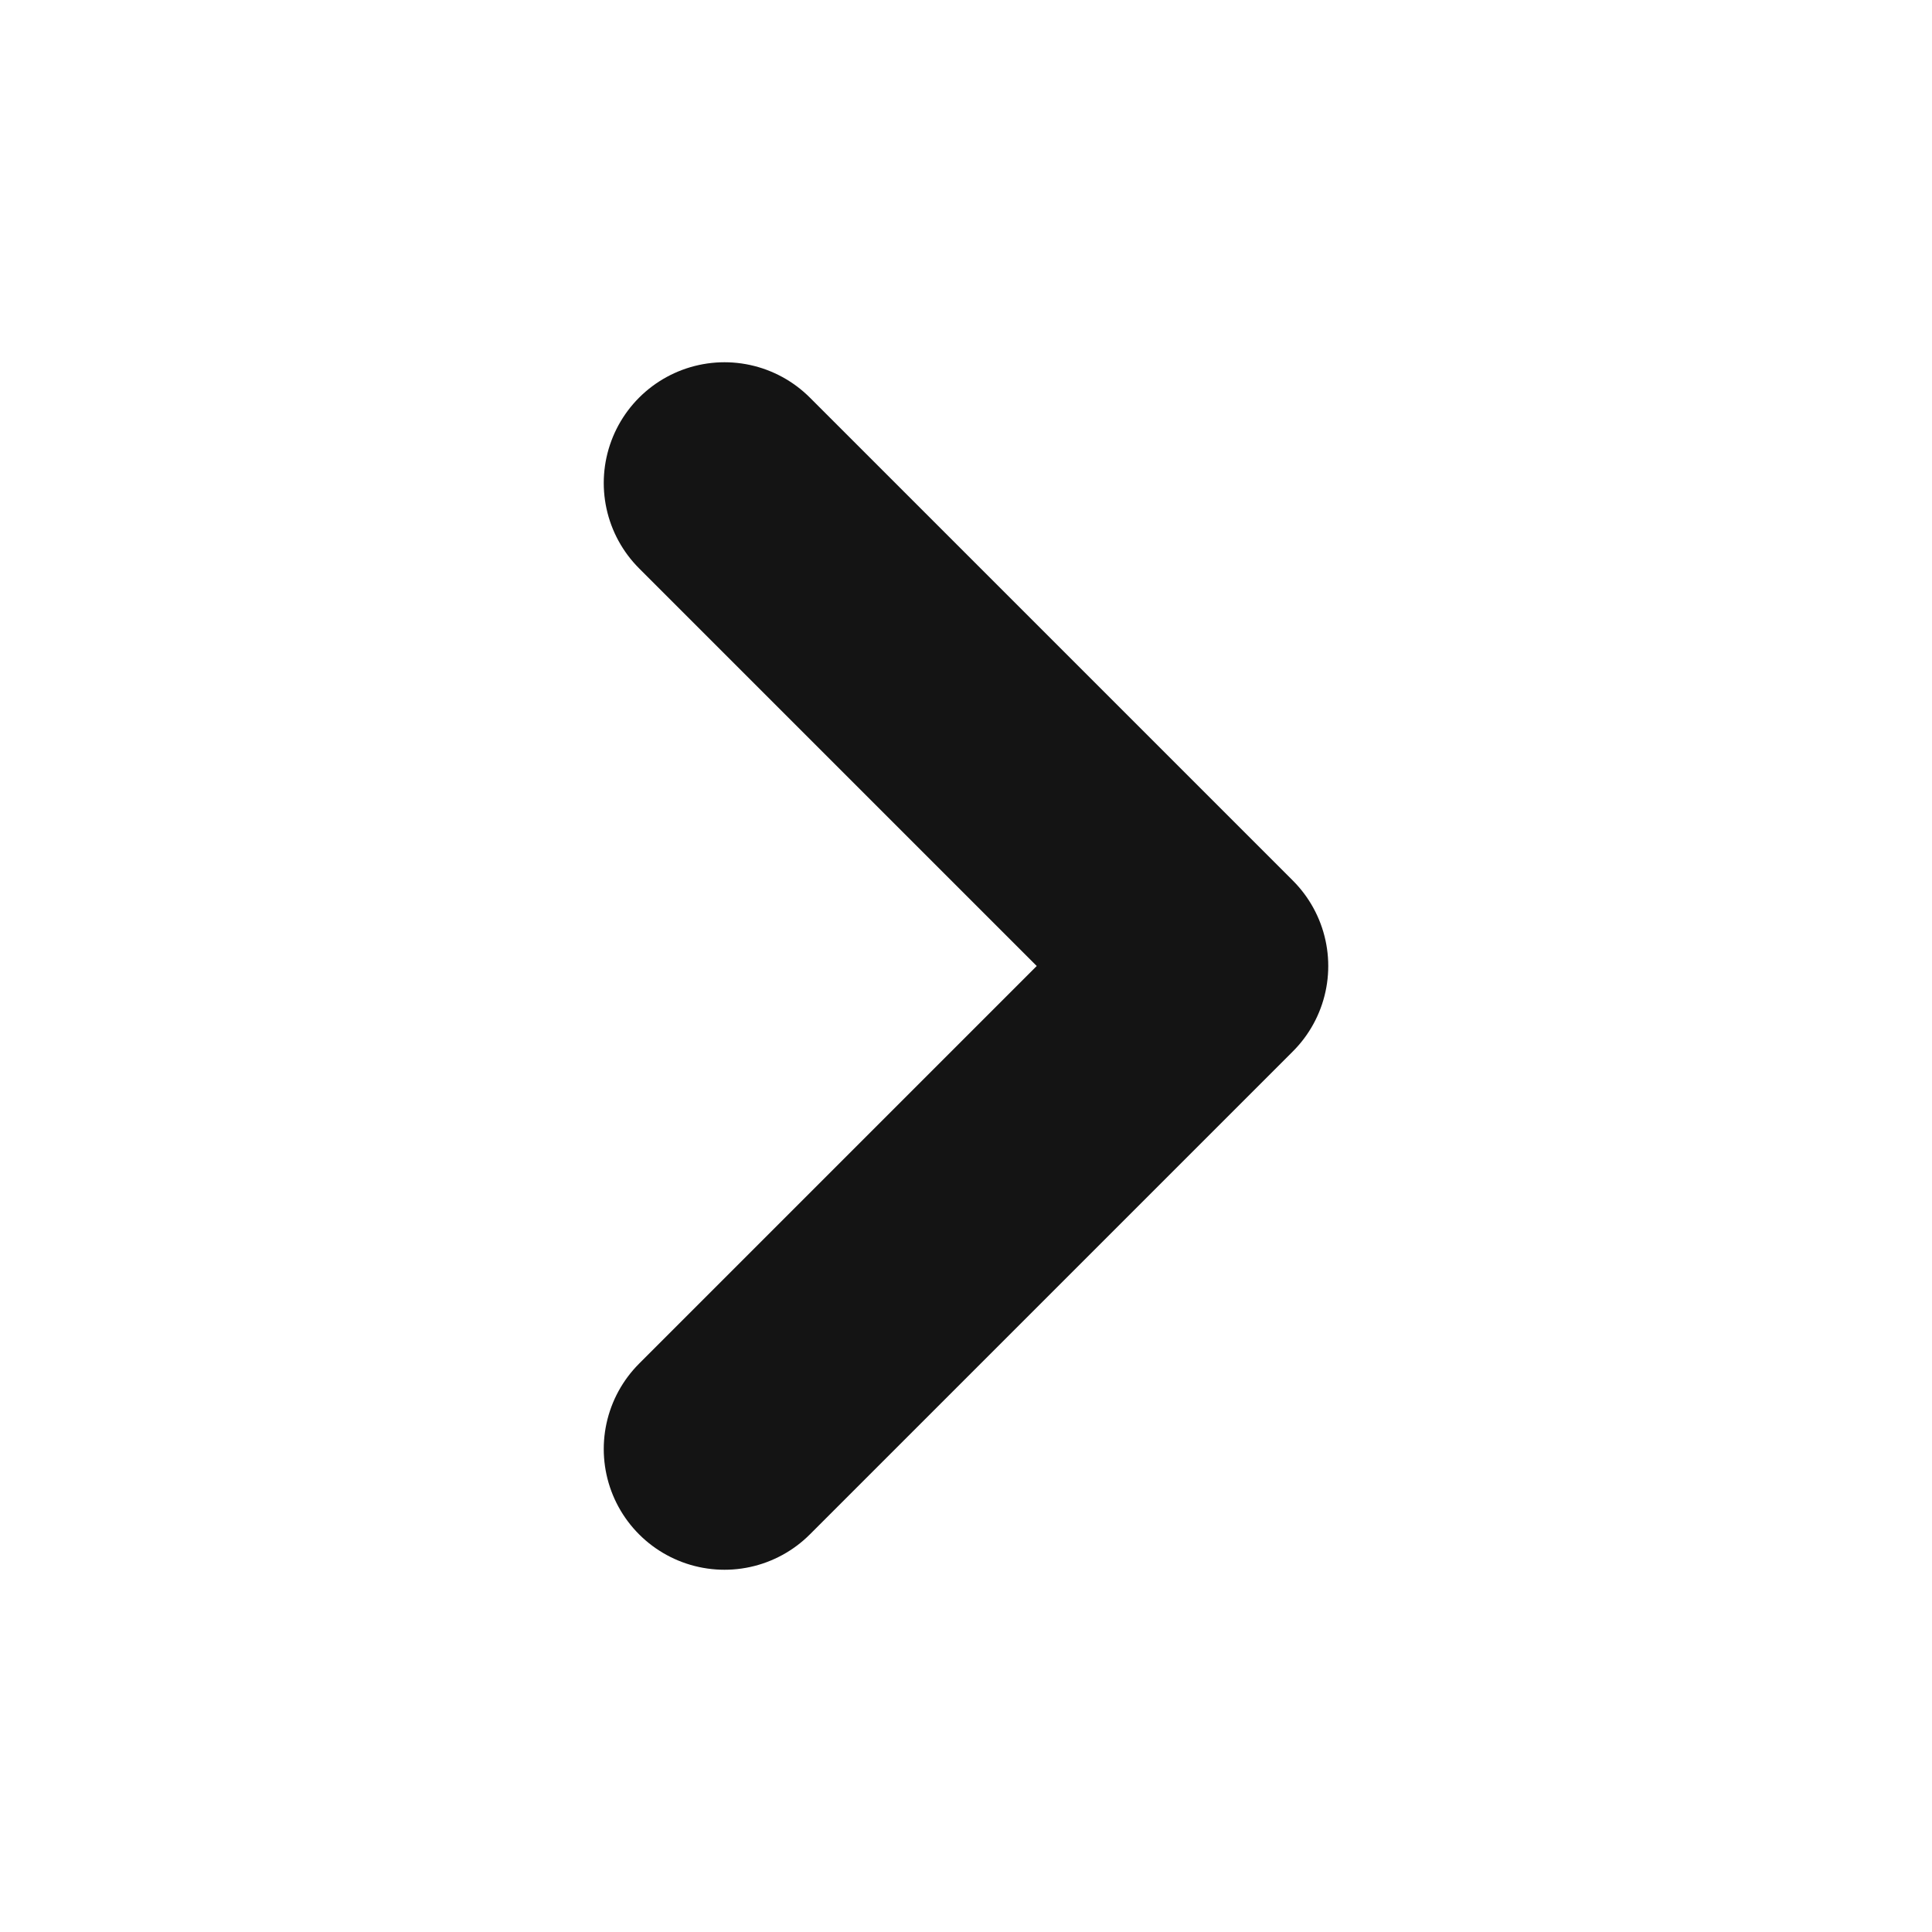
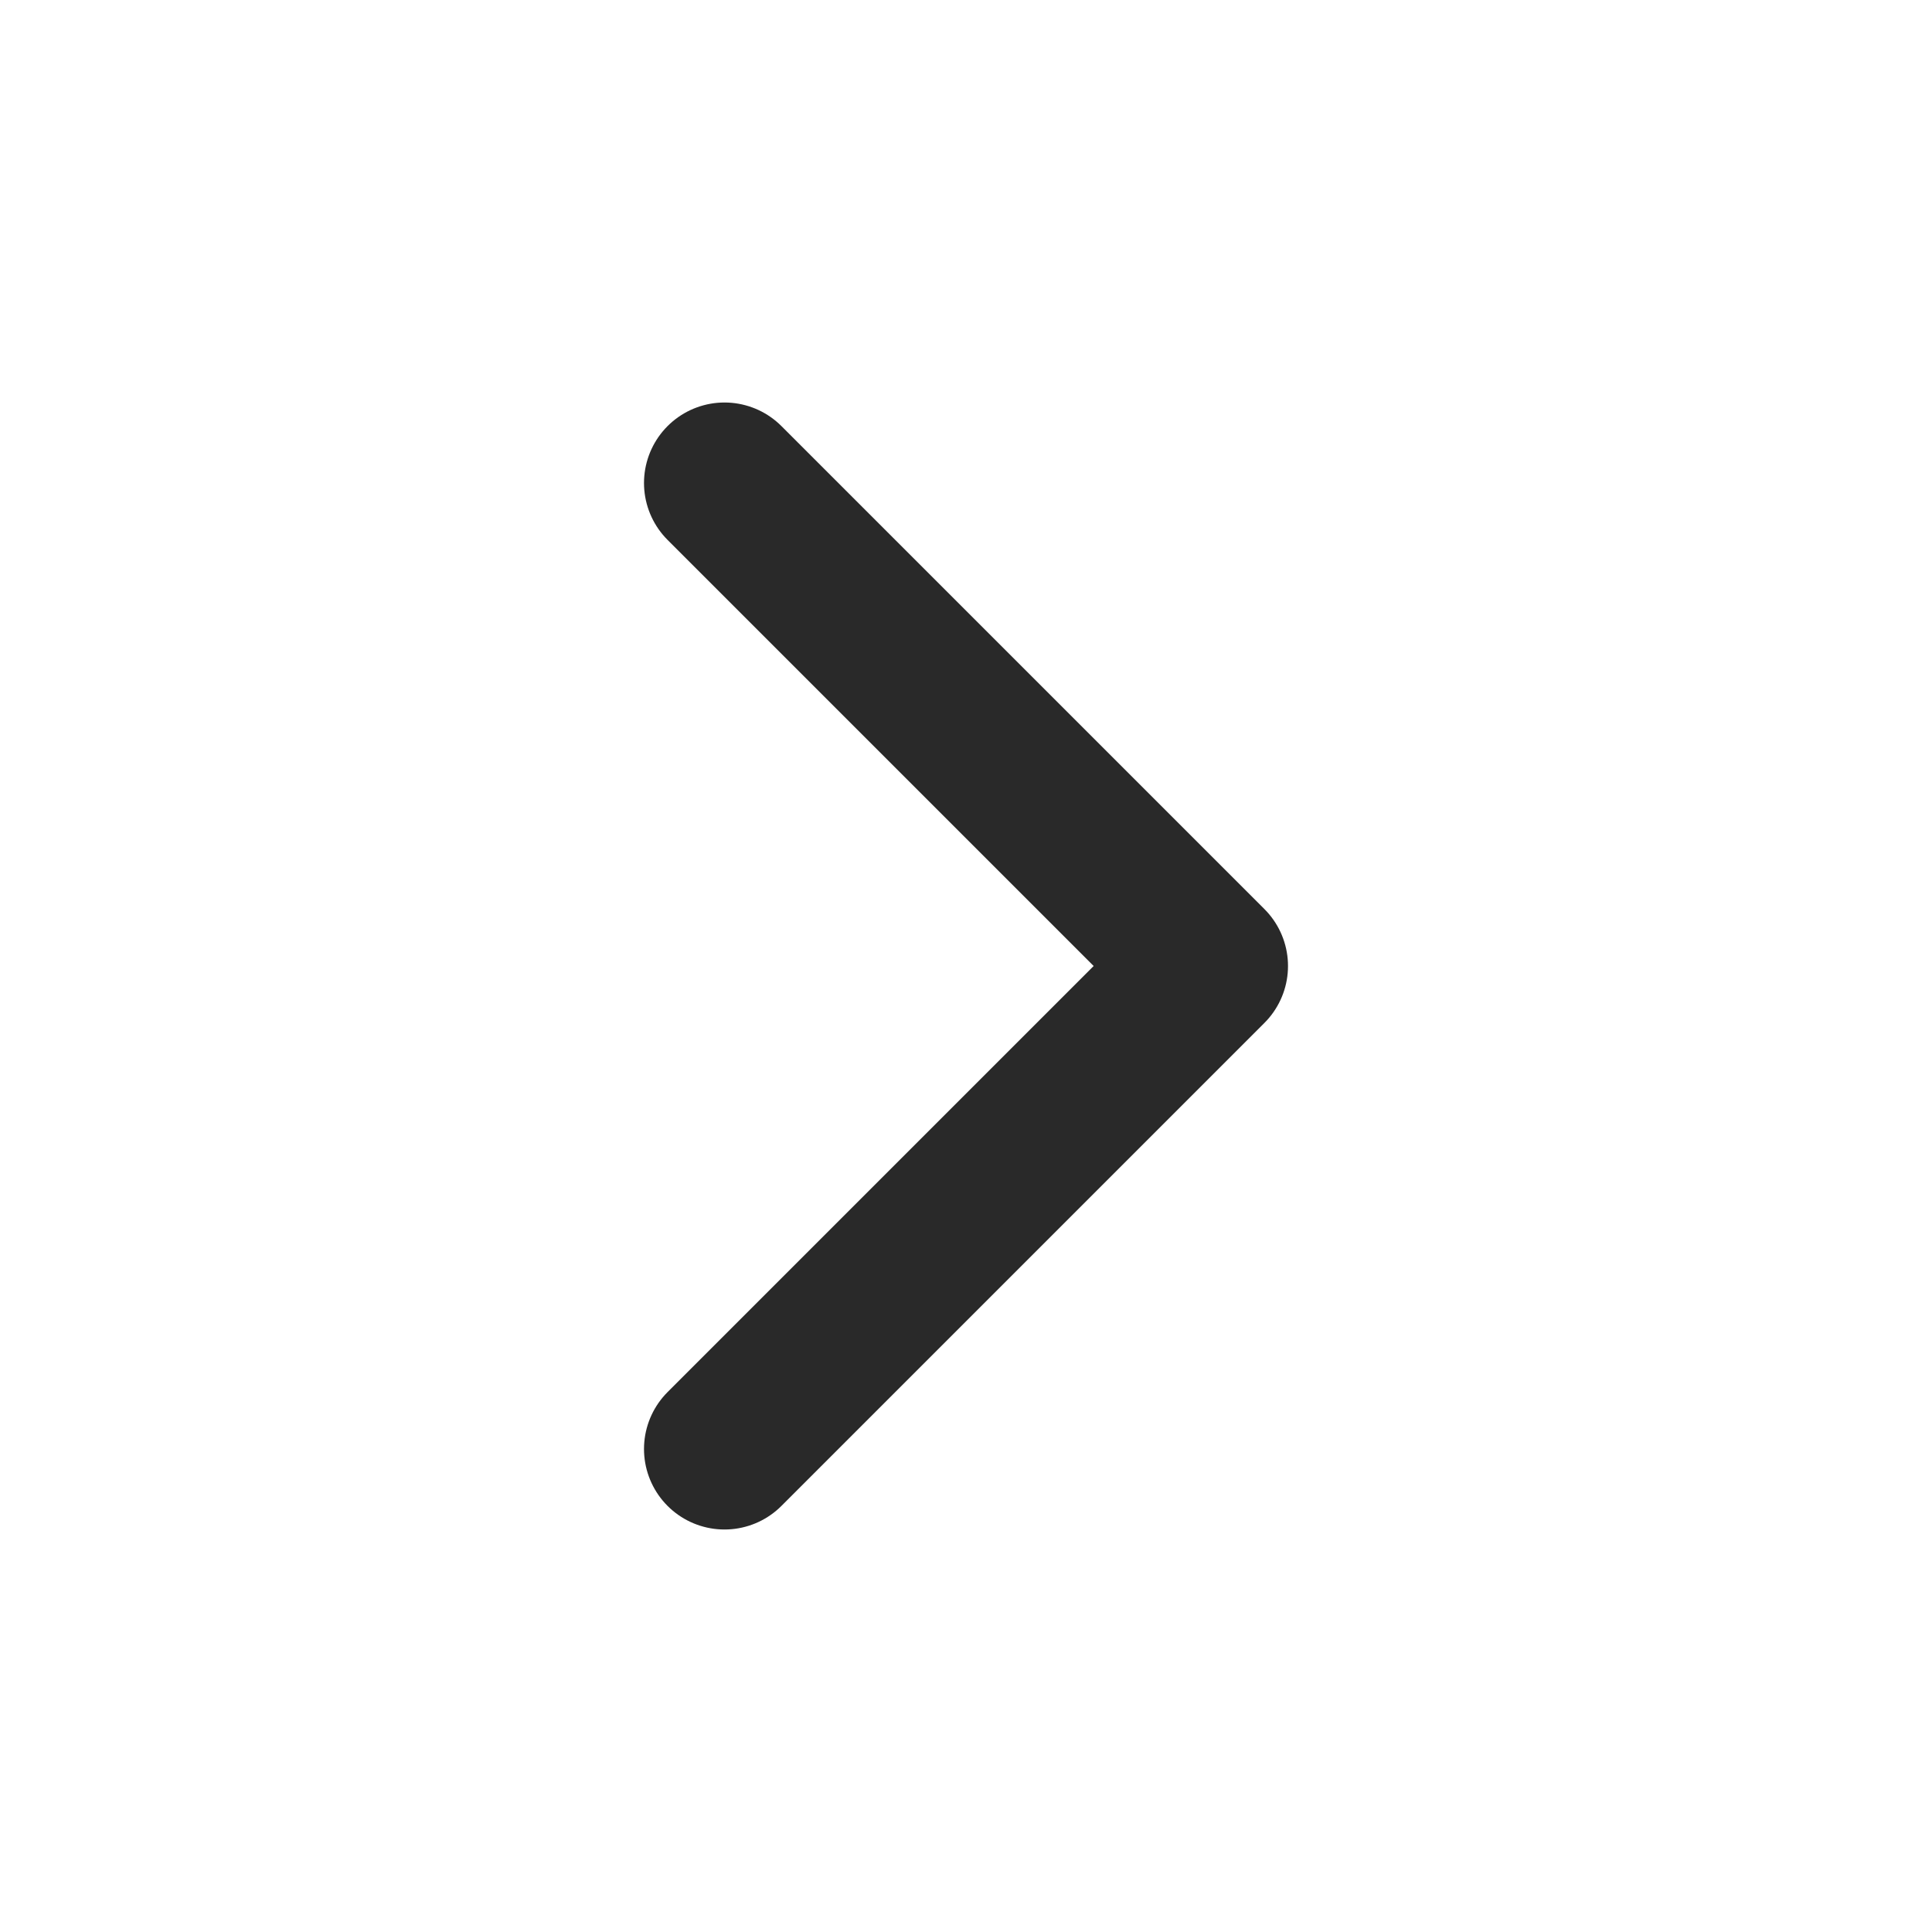
- <svg xmlns="http://www.w3.org/2000/svg" width="16" height="16" viewBox="0 0 16 16" fill="none">
-   <path d="M6 4L10 8L6 12" stroke="#141414" stroke-width="2" stroke-linecap="round" stroke-linejoin="round" />
+ <svg xmlns="http://www.w3.org/2000/svg" width="24" height="24" viewBox="0 0 24 24" fill="none">
+   <path d="M9 6L15 12L9 18" stroke="#292929" stroke-width="2" stroke-linecap="round" stroke-linejoin="round" />
</svg>
